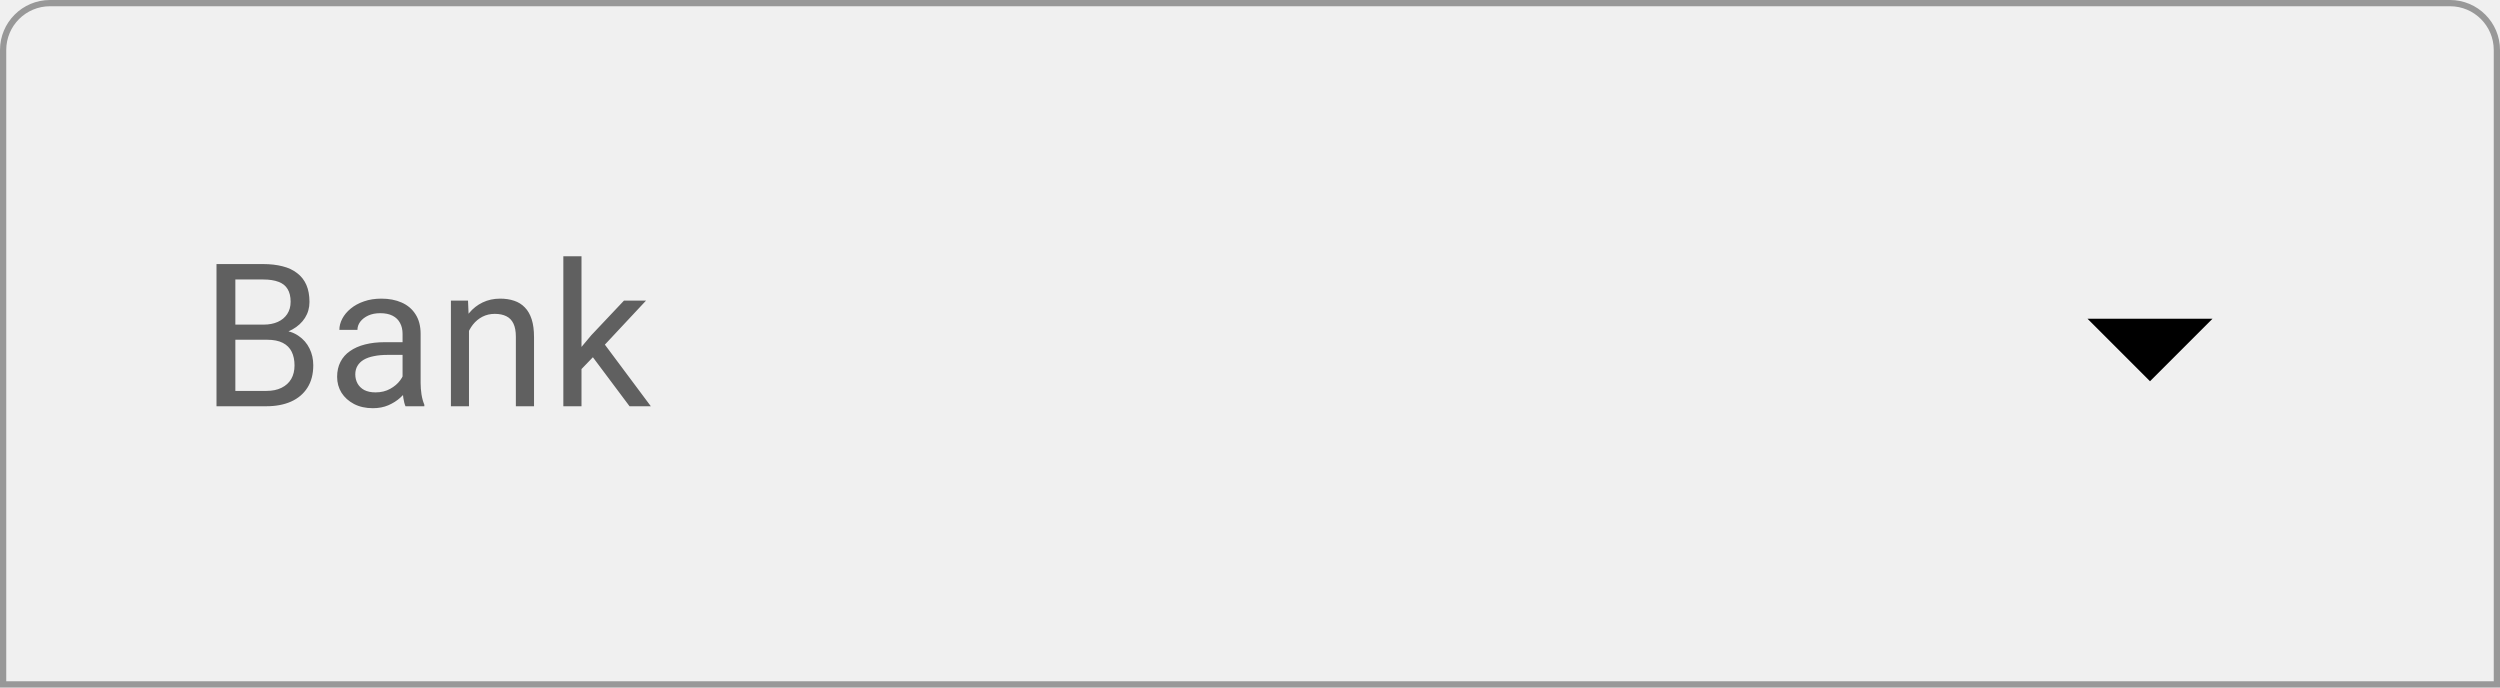
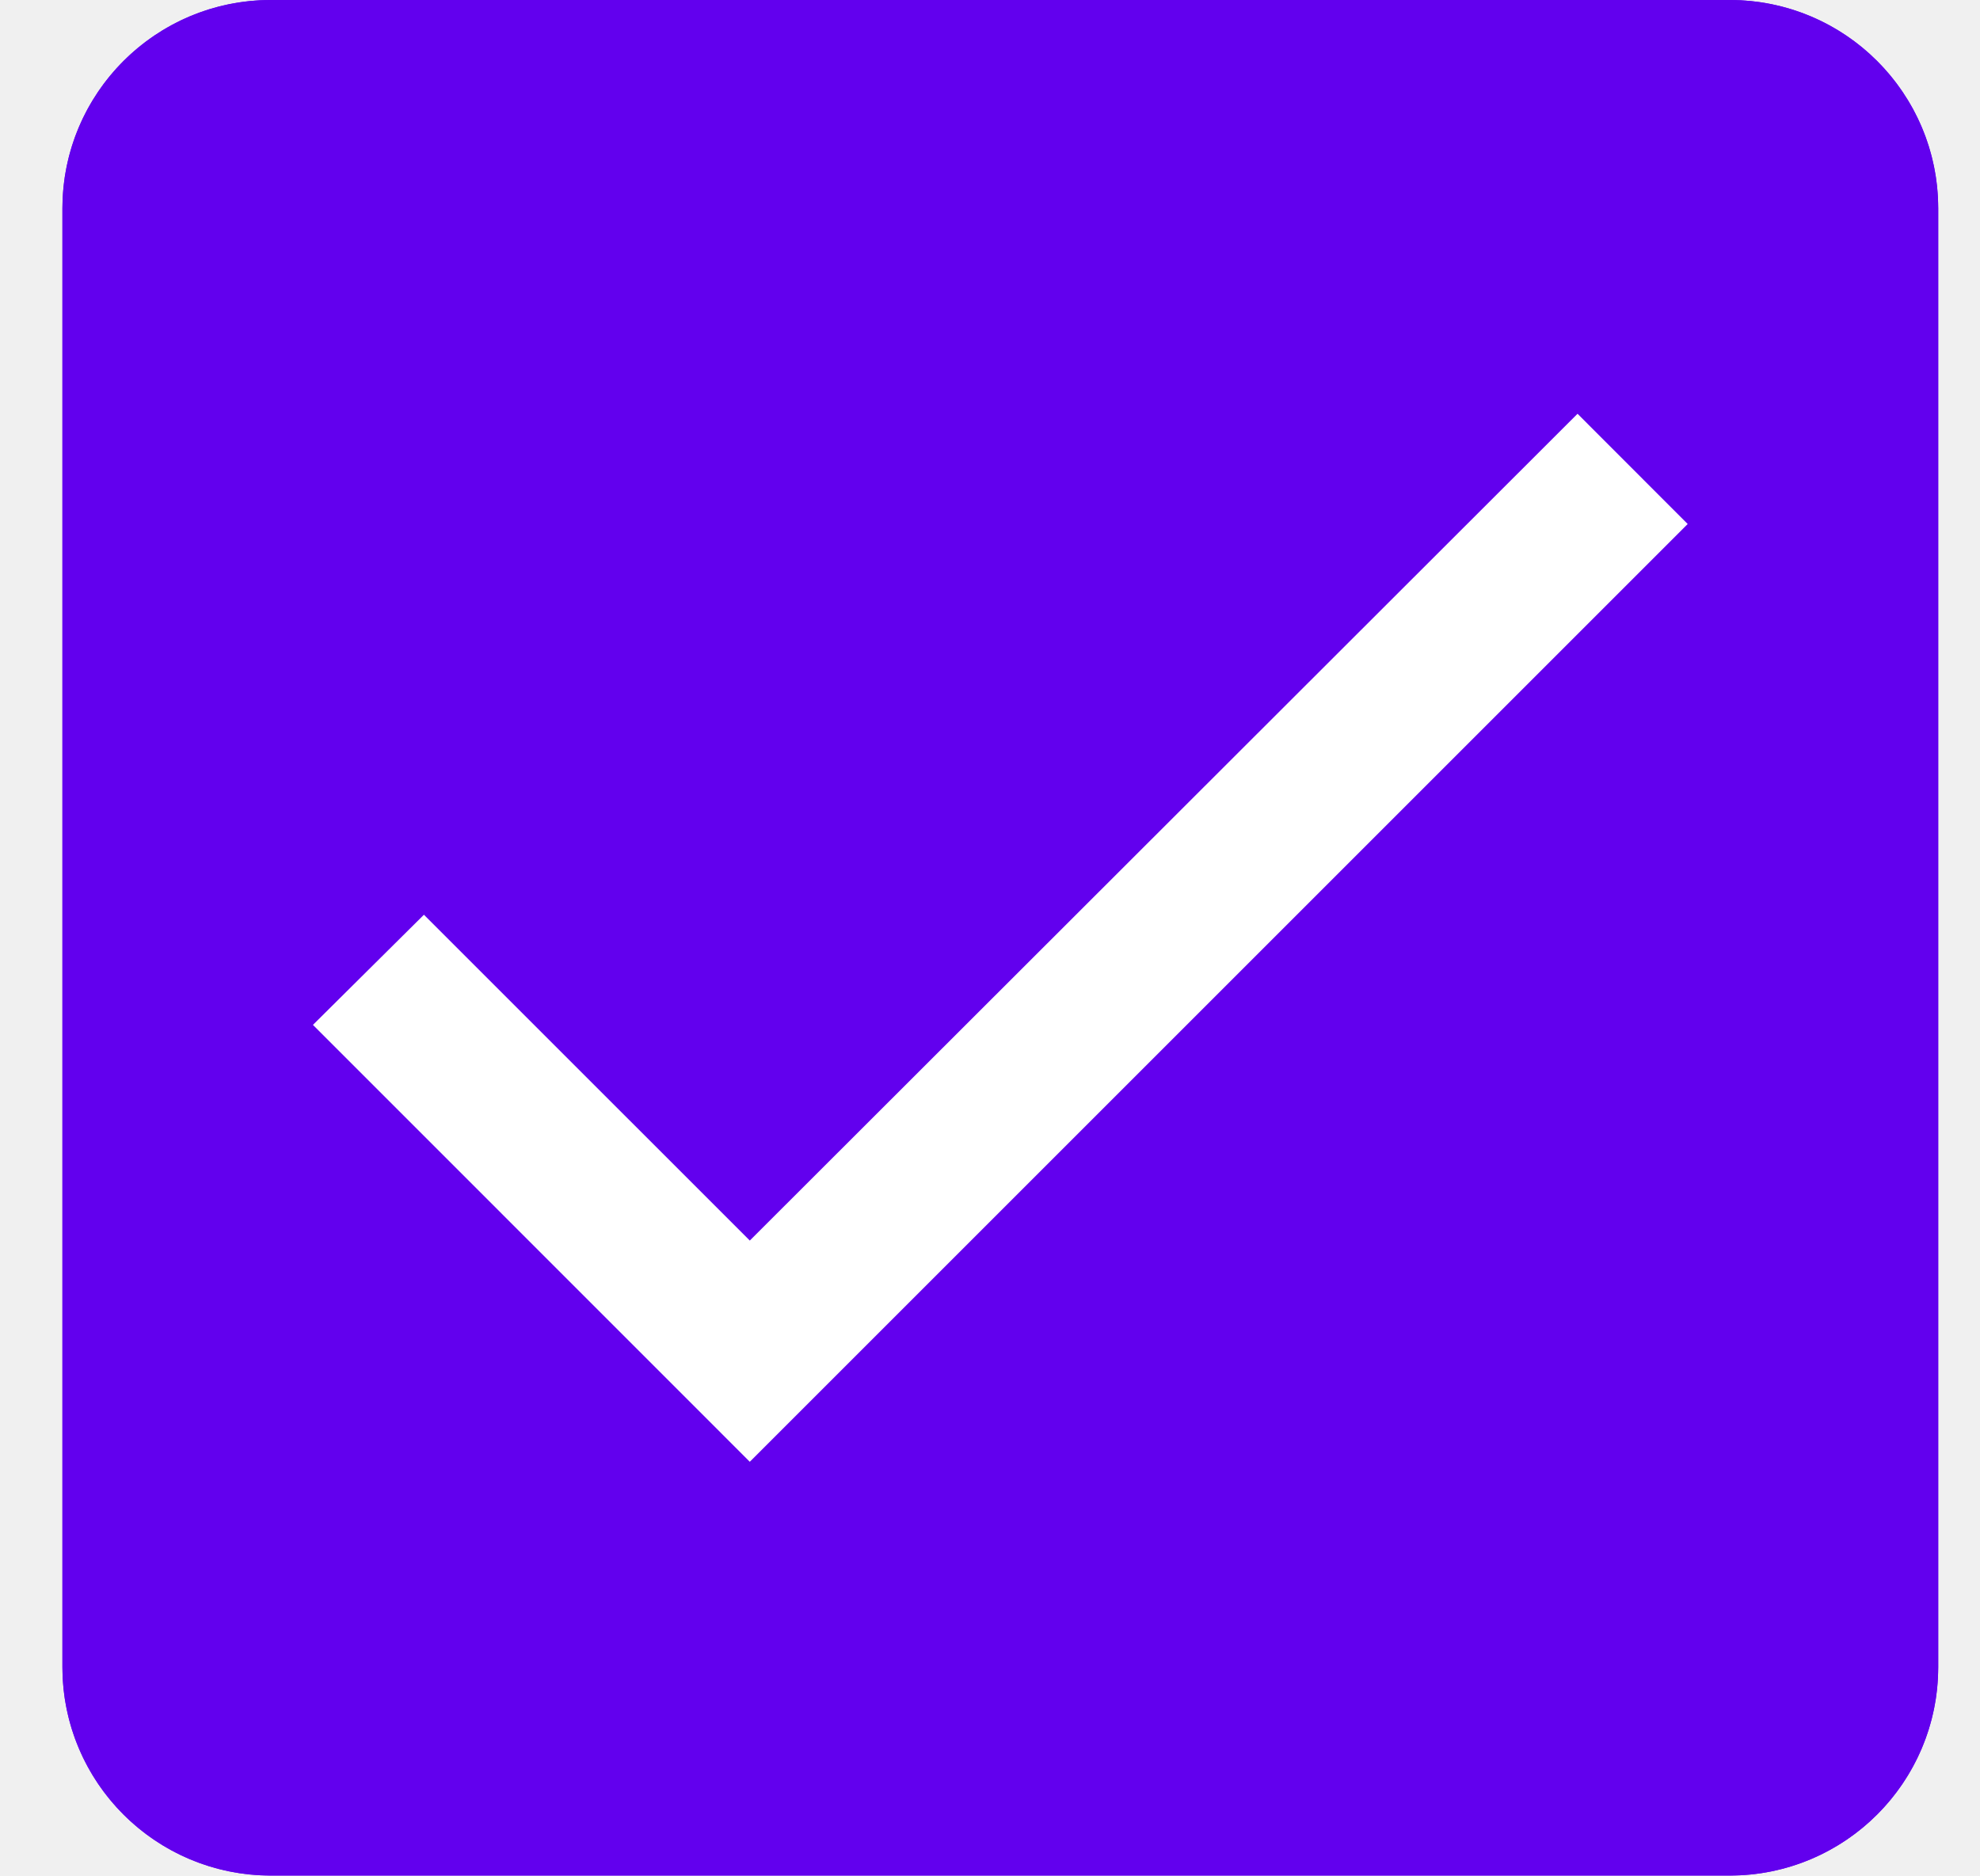
- <svg xmlns="http://www.w3.org/2000/svg" width="200" height="55" viewBox="0 0 200 55" fill="none">
-   <path d="M21.375 27.18H18.492L18.477 25.969H21.094C21.526 25.969 21.904 25.896 22.227 25.75C22.549 25.604 22.799 25.396 22.977 25.125C23.159 24.849 23.25 24.521 23.25 24.141C23.25 23.724 23.169 23.385 23.008 23.125C22.852 22.859 22.609 22.667 22.281 22.547C21.958 22.422 21.547 22.359 21.047 22.359H18.828V32.5H17.32V21.125H21.047C21.63 21.125 22.151 21.185 22.609 21.305C23.068 21.419 23.456 21.602 23.773 21.852C24.096 22.096 24.341 22.409 24.508 22.789C24.674 23.169 24.758 23.625 24.758 24.156C24.758 24.625 24.638 25.049 24.398 25.43C24.159 25.805 23.826 26.112 23.398 26.352C22.977 26.591 22.482 26.745 21.914 26.812L21.375 27.18ZM21.305 32.5H17.898L18.75 31.273H21.305C21.784 31.273 22.19 31.19 22.523 31.023C22.862 30.857 23.12 30.622 23.297 30.32C23.474 30.013 23.562 29.651 23.562 29.234C23.562 28.812 23.487 28.448 23.336 28.141C23.185 27.833 22.948 27.596 22.625 27.43C22.302 27.263 21.885 27.18 21.375 27.18H19.227L19.242 25.969H22.18L22.5 26.406C23.047 26.453 23.51 26.609 23.891 26.875C24.271 27.135 24.56 27.469 24.758 27.875C24.961 28.281 25.062 28.729 25.062 29.219C25.062 29.927 24.906 30.526 24.594 31.016C24.287 31.5 23.852 31.87 23.289 32.125C22.727 32.375 22.065 32.5 21.305 32.5ZM32.205 31.055V26.703C32.205 26.37 32.137 26.081 32.002 25.836C31.871 25.586 31.673 25.393 31.408 25.258C31.142 25.122 30.814 25.055 30.423 25.055C30.059 25.055 29.738 25.117 29.462 25.242C29.192 25.367 28.978 25.531 28.822 25.734C28.671 25.938 28.595 26.156 28.595 26.391H27.15C27.15 26.088 27.228 25.789 27.384 25.492C27.541 25.195 27.765 24.927 28.056 24.688C28.353 24.443 28.707 24.25 29.119 24.109C29.535 23.963 29.999 23.891 30.509 23.891C31.124 23.891 31.666 23.995 32.134 24.203C32.608 24.412 32.978 24.727 33.244 25.148C33.515 25.565 33.65 26.088 33.65 26.719V30.656C33.65 30.938 33.673 31.237 33.72 31.555C33.772 31.872 33.848 32.146 33.947 32.375V32.5H32.439C32.366 32.333 32.309 32.112 32.267 31.836C32.225 31.555 32.205 31.294 32.205 31.055ZM32.455 27.375L32.47 28.391H31.009C30.598 28.391 30.231 28.424 29.908 28.492C29.585 28.555 29.314 28.651 29.095 28.781C28.877 28.912 28.71 29.076 28.595 29.273C28.481 29.466 28.423 29.693 28.423 29.953C28.423 30.219 28.483 30.461 28.603 30.68C28.723 30.898 28.903 31.073 29.142 31.203C29.387 31.328 29.686 31.391 30.041 31.391C30.483 31.391 30.874 31.297 31.212 31.109C31.551 30.922 31.819 30.693 32.017 30.422C32.22 30.151 32.33 29.888 32.345 29.633L32.962 30.328C32.926 30.547 32.827 30.789 32.666 31.055C32.504 31.32 32.288 31.576 32.017 31.82C31.752 32.06 31.434 32.26 31.064 32.422C30.7 32.578 30.288 32.656 29.83 32.656C29.257 32.656 28.754 32.544 28.322 32.32C27.895 32.096 27.561 31.797 27.322 31.422C27.087 31.042 26.97 30.617 26.97 30.148C26.97 29.695 27.059 29.297 27.236 28.953C27.413 28.604 27.668 28.315 28.002 28.086C28.335 27.852 28.736 27.674 29.205 27.555C29.673 27.435 30.197 27.375 30.775 27.375H32.455ZM37.519 25.852V32.5H36.073V24.047H37.441L37.519 25.852ZM37.175 27.953L36.573 27.93C36.579 27.352 36.665 26.818 36.831 26.328C36.998 25.833 37.232 25.404 37.534 25.039C37.837 24.674 38.196 24.393 38.612 24.195C39.034 23.992 39.501 23.891 40.011 23.891C40.428 23.891 40.803 23.948 41.136 24.062C41.469 24.172 41.753 24.349 41.987 24.594C42.227 24.838 42.409 25.156 42.534 25.547C42.659 25.932 42.722 26.404 42.722 26.961V32.5H41.269V26.945C41.269 26.503 41.204 26.148 41.073 25.883C40.943 25.612 40.753 25.417 40.503 25.297C40.253 25.172 39.946 25.109 39.581 25.109C39.222 25.109 38.894 25.185 38.597 25.336C38.305 25.487 38.053 25.695 37.839 25.961C37.631 26.227 37.467 26.531 37.347 26.875C37.232 27.213 37.175 27.573 37.175 27.953ZM46.52 20.5V32.5H45.067V20.5H46.52ZM51.684 24.047L47.997 27.992L45.934 30.133L45.817 28.594L47.294 26.828L49.919 24.047H51.684ZM50.364 32.5L47.348 28.469L48.098 27.18L52.067 32.5H50.364Z" fill="black" fill-opacity="0.6" />
-   <path d="M167 25.5L172 30.5L177 25.5H167Z" fill="black" />
-   <path d="M4 0.25H196C198.071 0.25 199.75 1.929 199.75 4V54.75H0.25V4C0.25 1.929 1.929 0.25 4 0.25Z" stroke="#989898" stroke-width="0.5" />
+ <svg xmlns="http://www.w3.org/2000/svg" width="19" height="18" viewBox="0 0 19 18" fill="none">
+   <g clip-path="url(#clip0_63_3118)">
+     <path d="M0.599 2C0.599 0.895 1.494 0 2.599 0H16.599C17.703 0 18.599 0.895 18.599 2V16C18.599 17.105 17.703 18 16.599 18H2.599C1.494 18 0.599 17.105 0.599 16V2Z" fill="#6200EE" />
+     <path d="M7.195 11.906L4.068 8.779L3.003 9.836L7.195 14.029L16.195 5.029L15.138 3.971L7.195 11.906Z" fill="white" />
+   </g>
+   <path d="M2.599 1H16.599C17.151 1 17.599 1.448 17.599 2V16C17.599 16.552 17.151 17 16.599 17H2.599C2.047 17 1.599 16.552 1.599 16V2C1.599 1.448 2.047 1 2.599 1Z" stroke="#6200EE" stroke-width="2" />
+   <defs>
+     <clipPath id="clip0_63_3118">
+       <path d="M0.599 2C0.599 0.895 1.494 0 2.599 0H16.599C17.703 0 18.599 0.895 18.599 2V16C18.599 17.105 17.703 18 16.599 18H2.599C1.494 18 0.599 17.105 0.599 16V2Z" fill="white" />
+     </clipPath>
+   </defs>
</svg>
